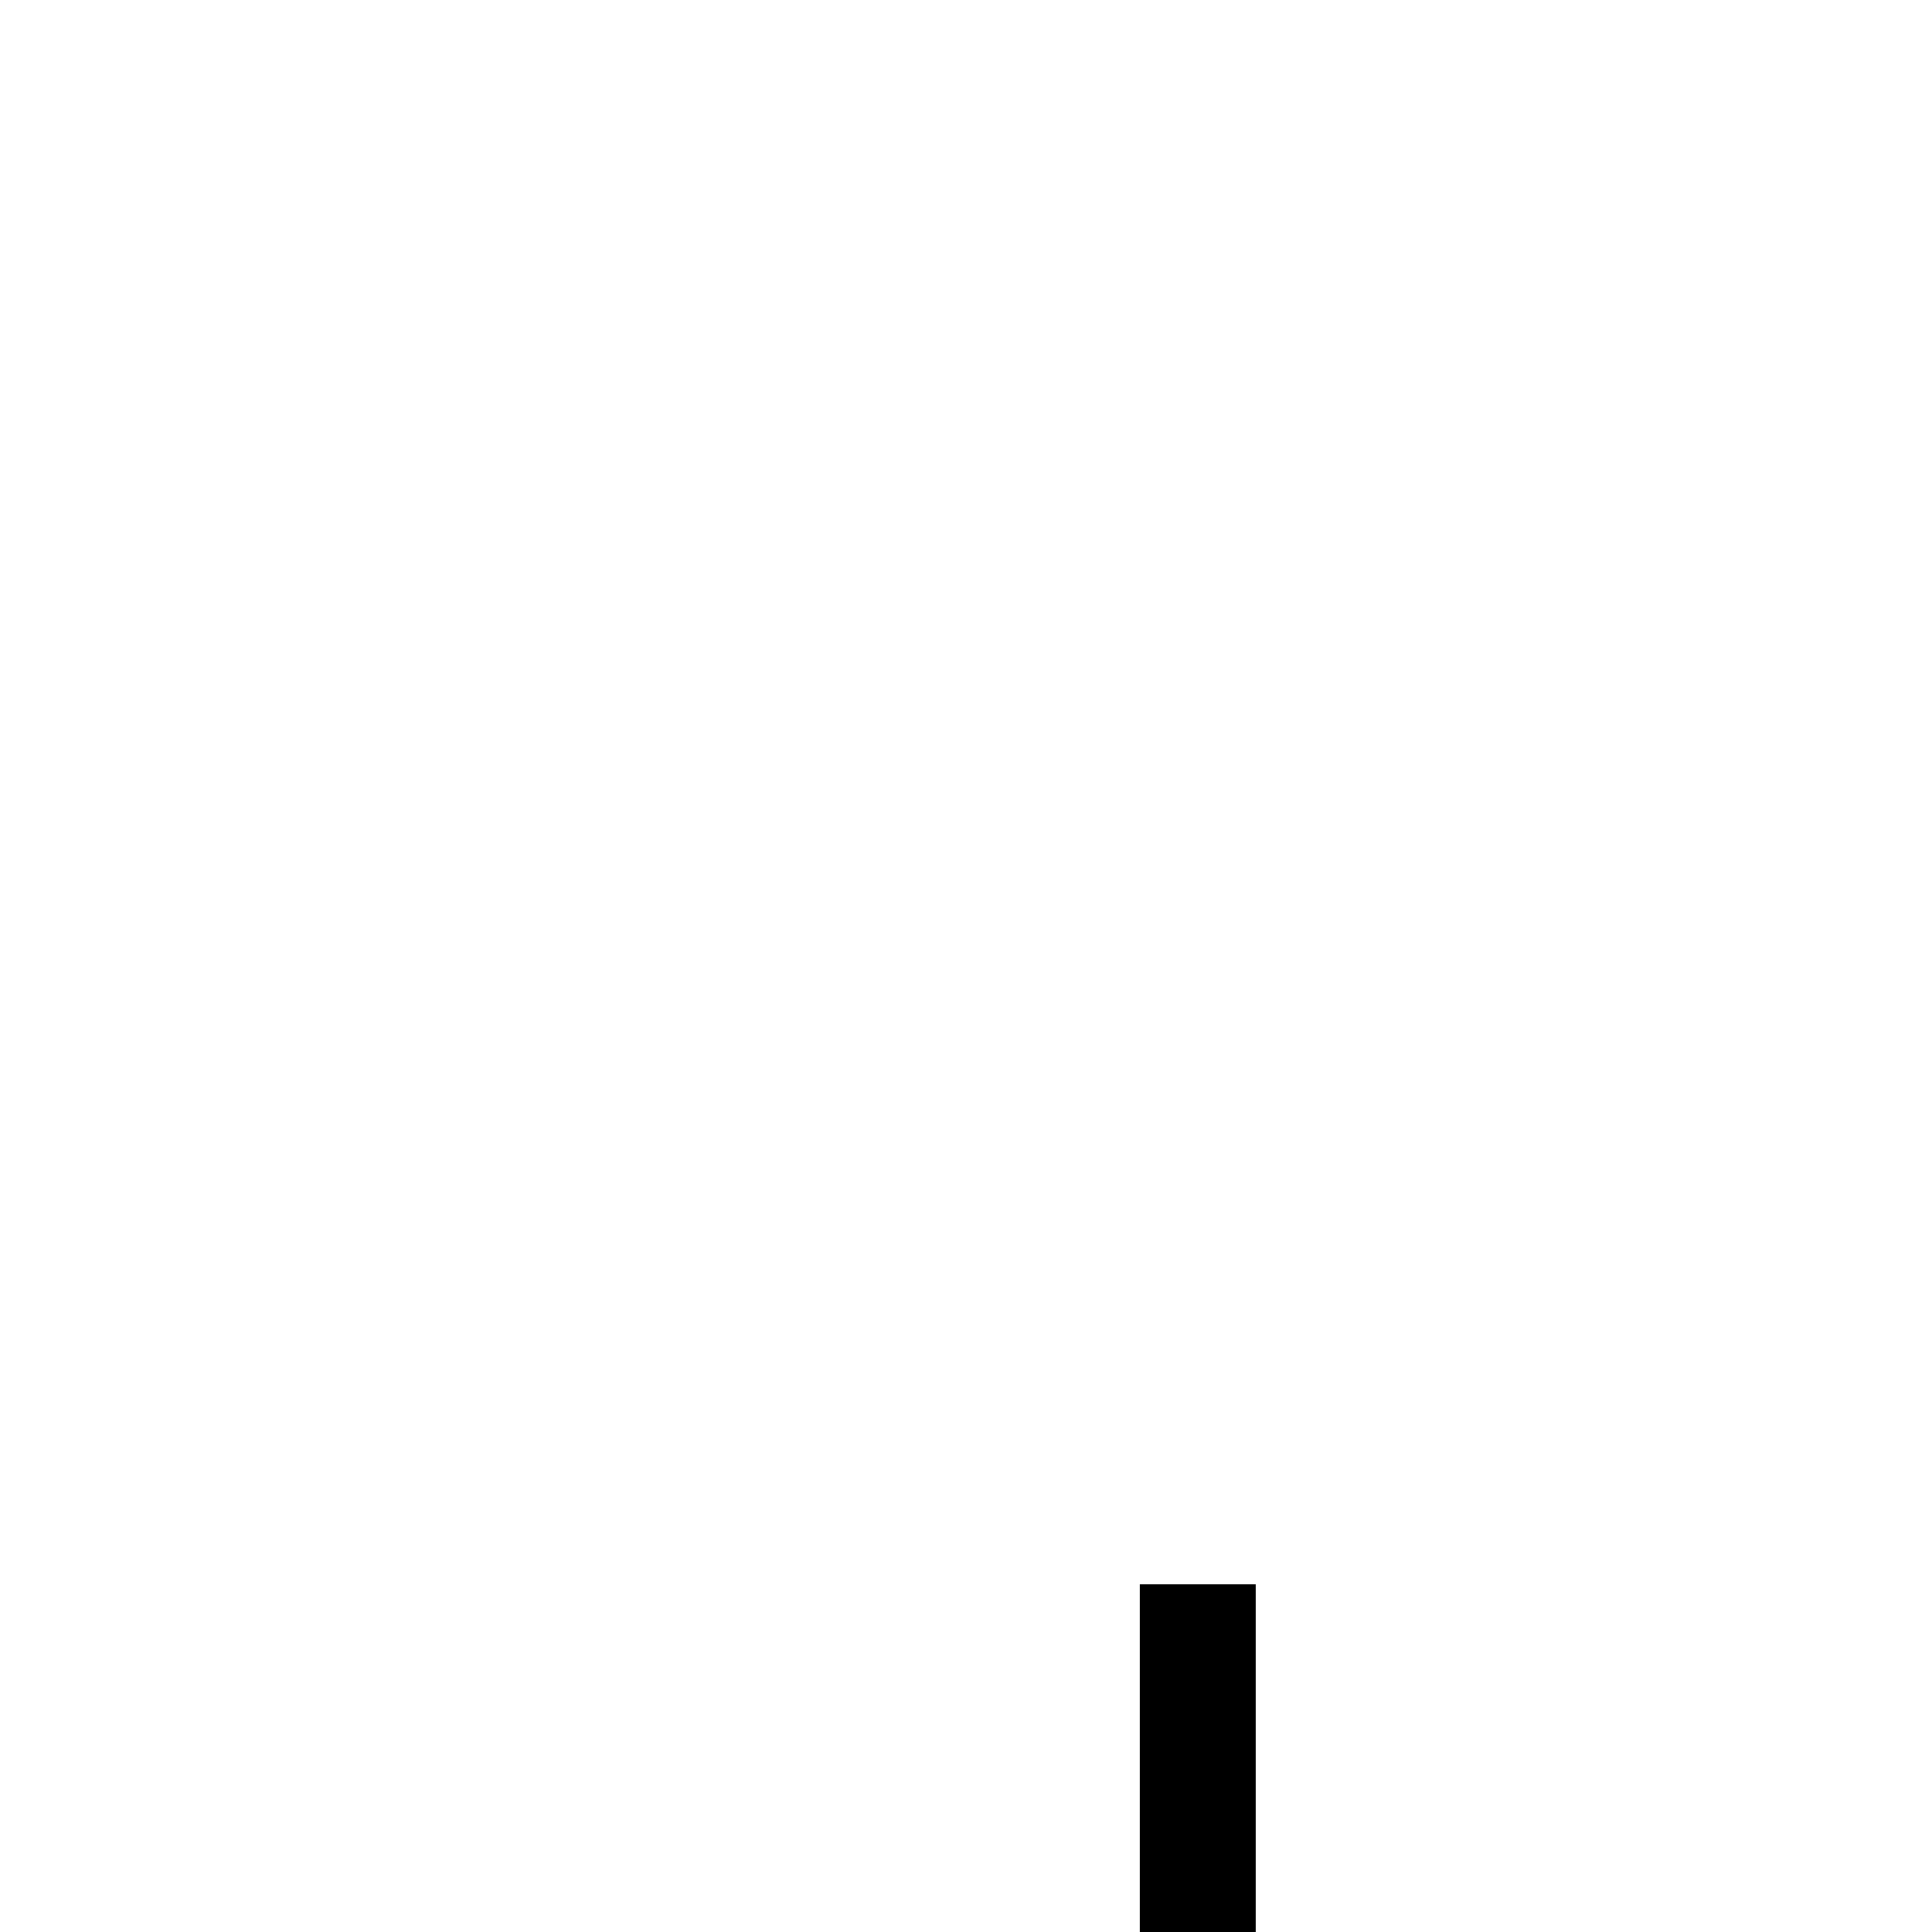
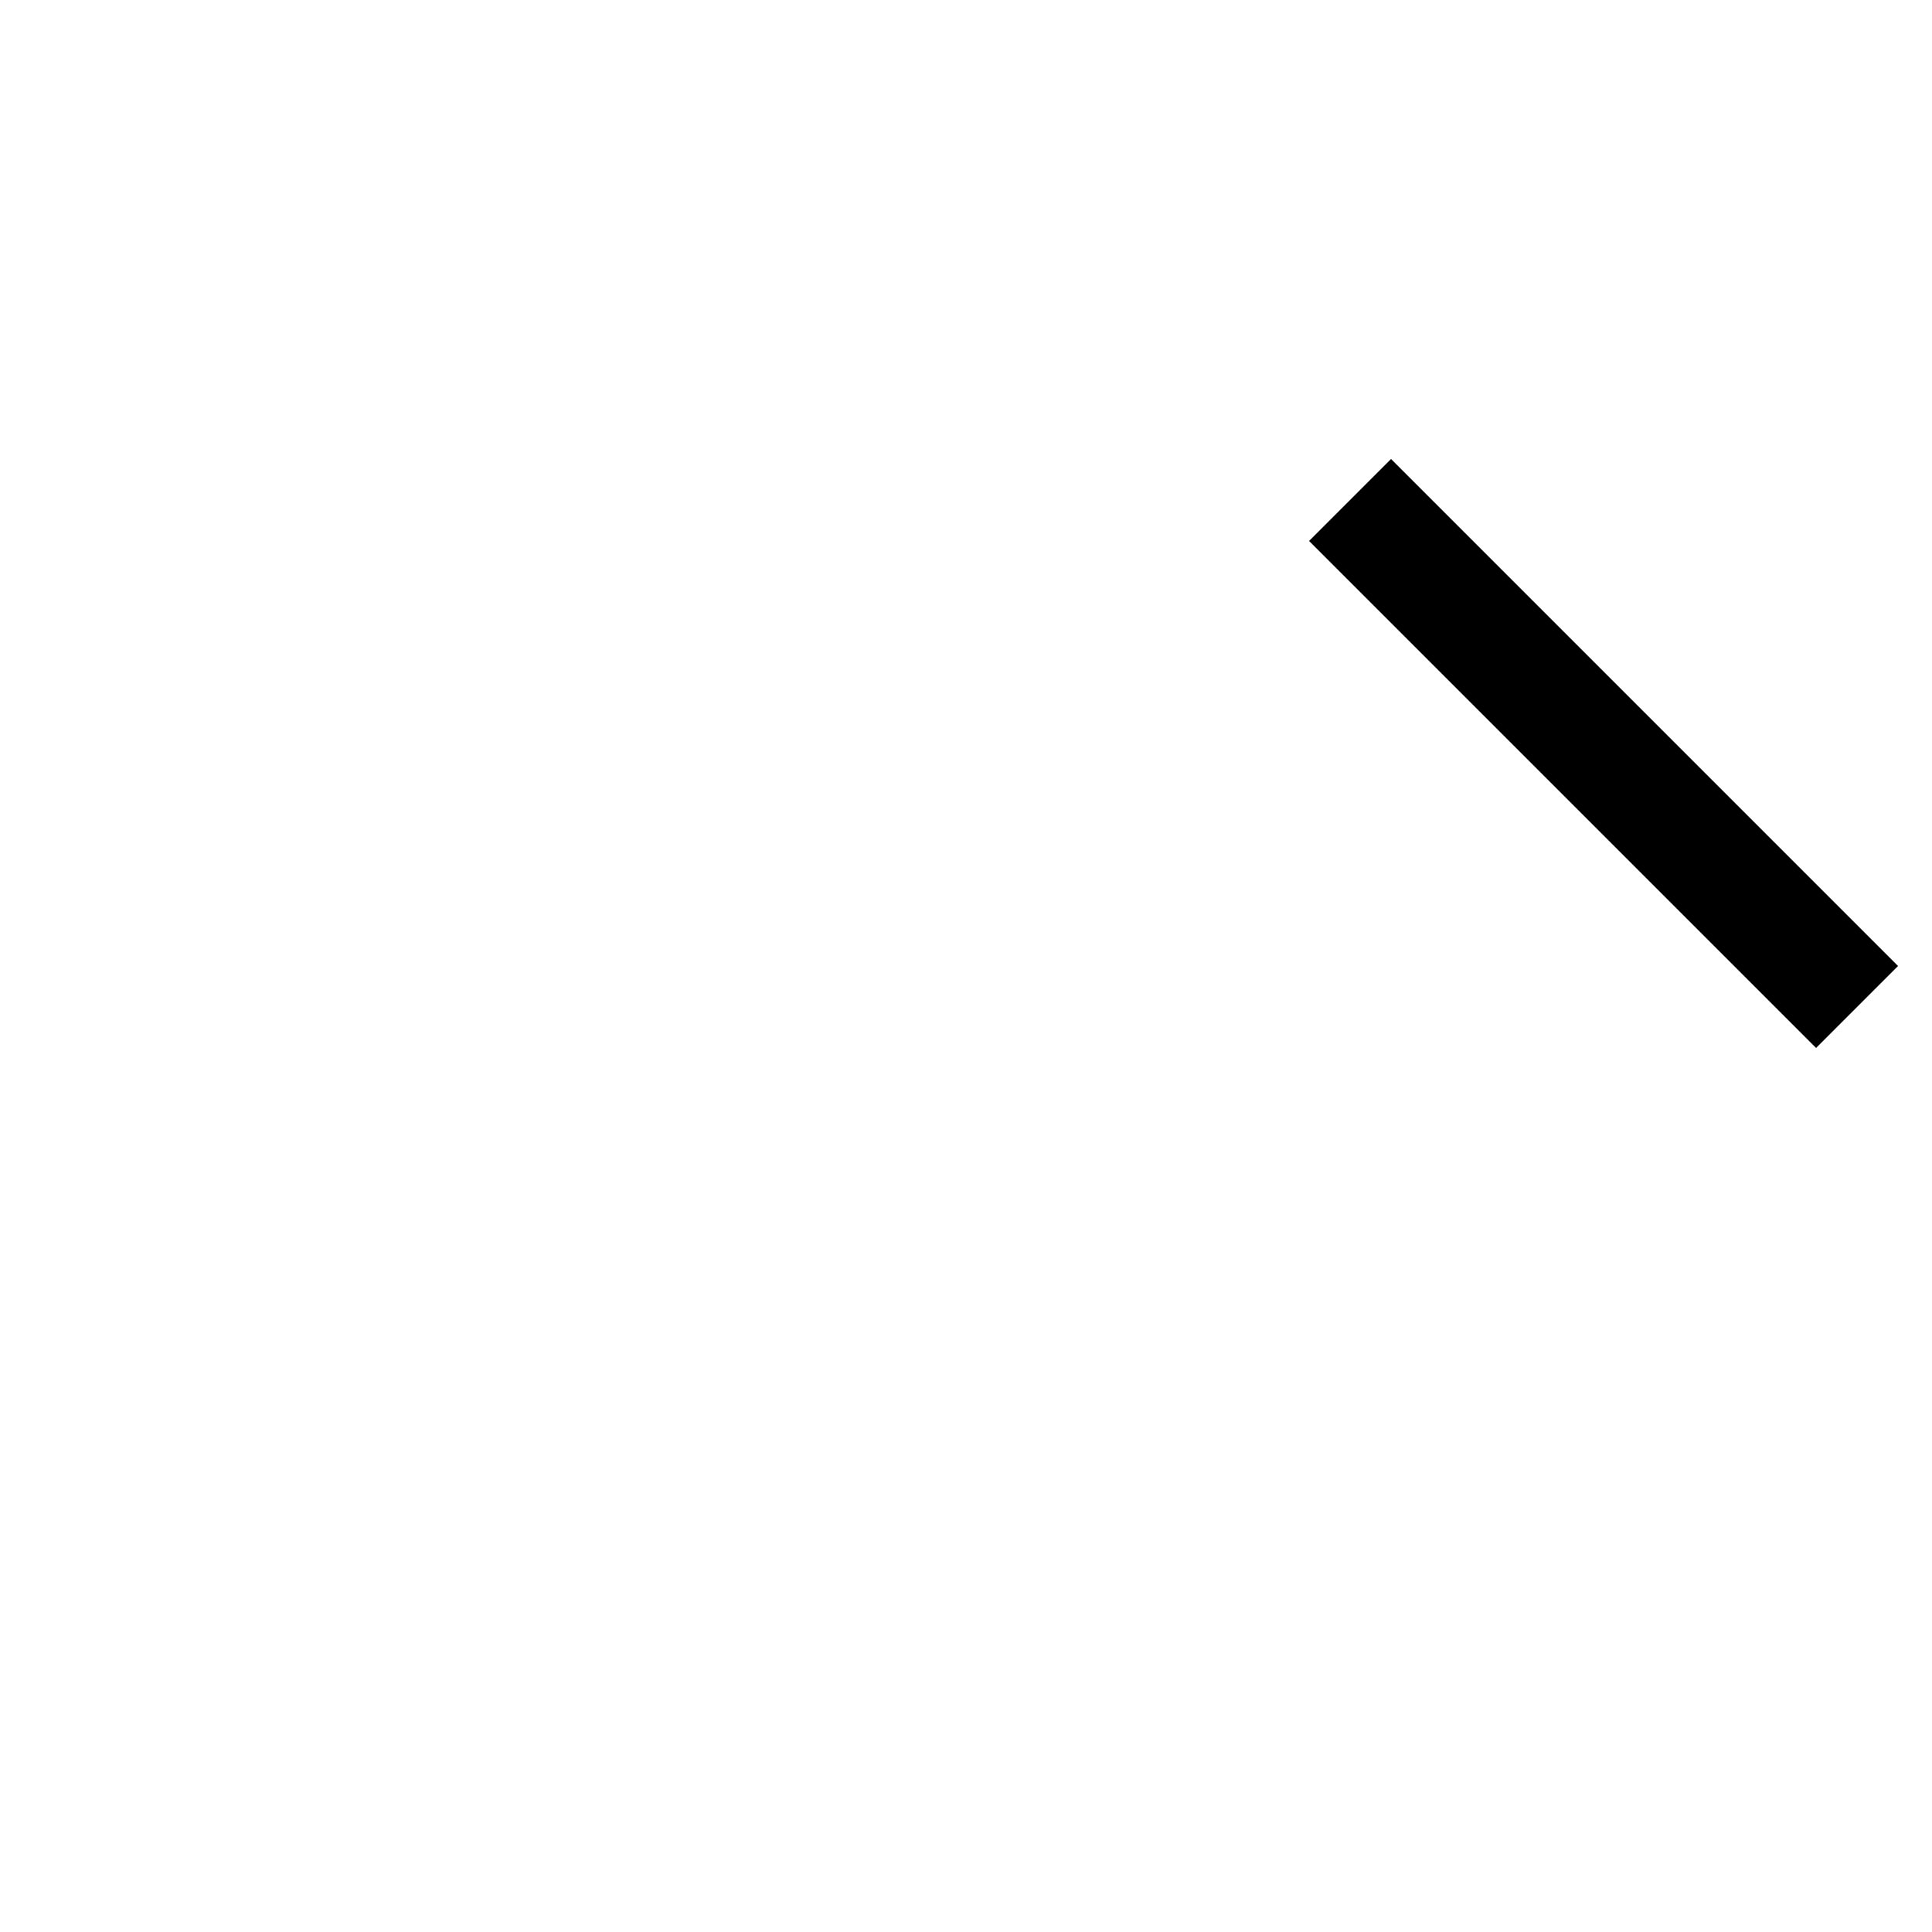
<svg xmlns="http://www.w3.org/2000/svg" viewBox="0 0 100 100">
  <g fill="none" stroke="currentColor" stroke-width="6" stroke-linejoin="miter">
-     <path d="M62 82L62 100" stroke-linecap="butt" />
+     <path d="M72 28L94 50" stroke-linecap="square" />
  </g>
</svg>
